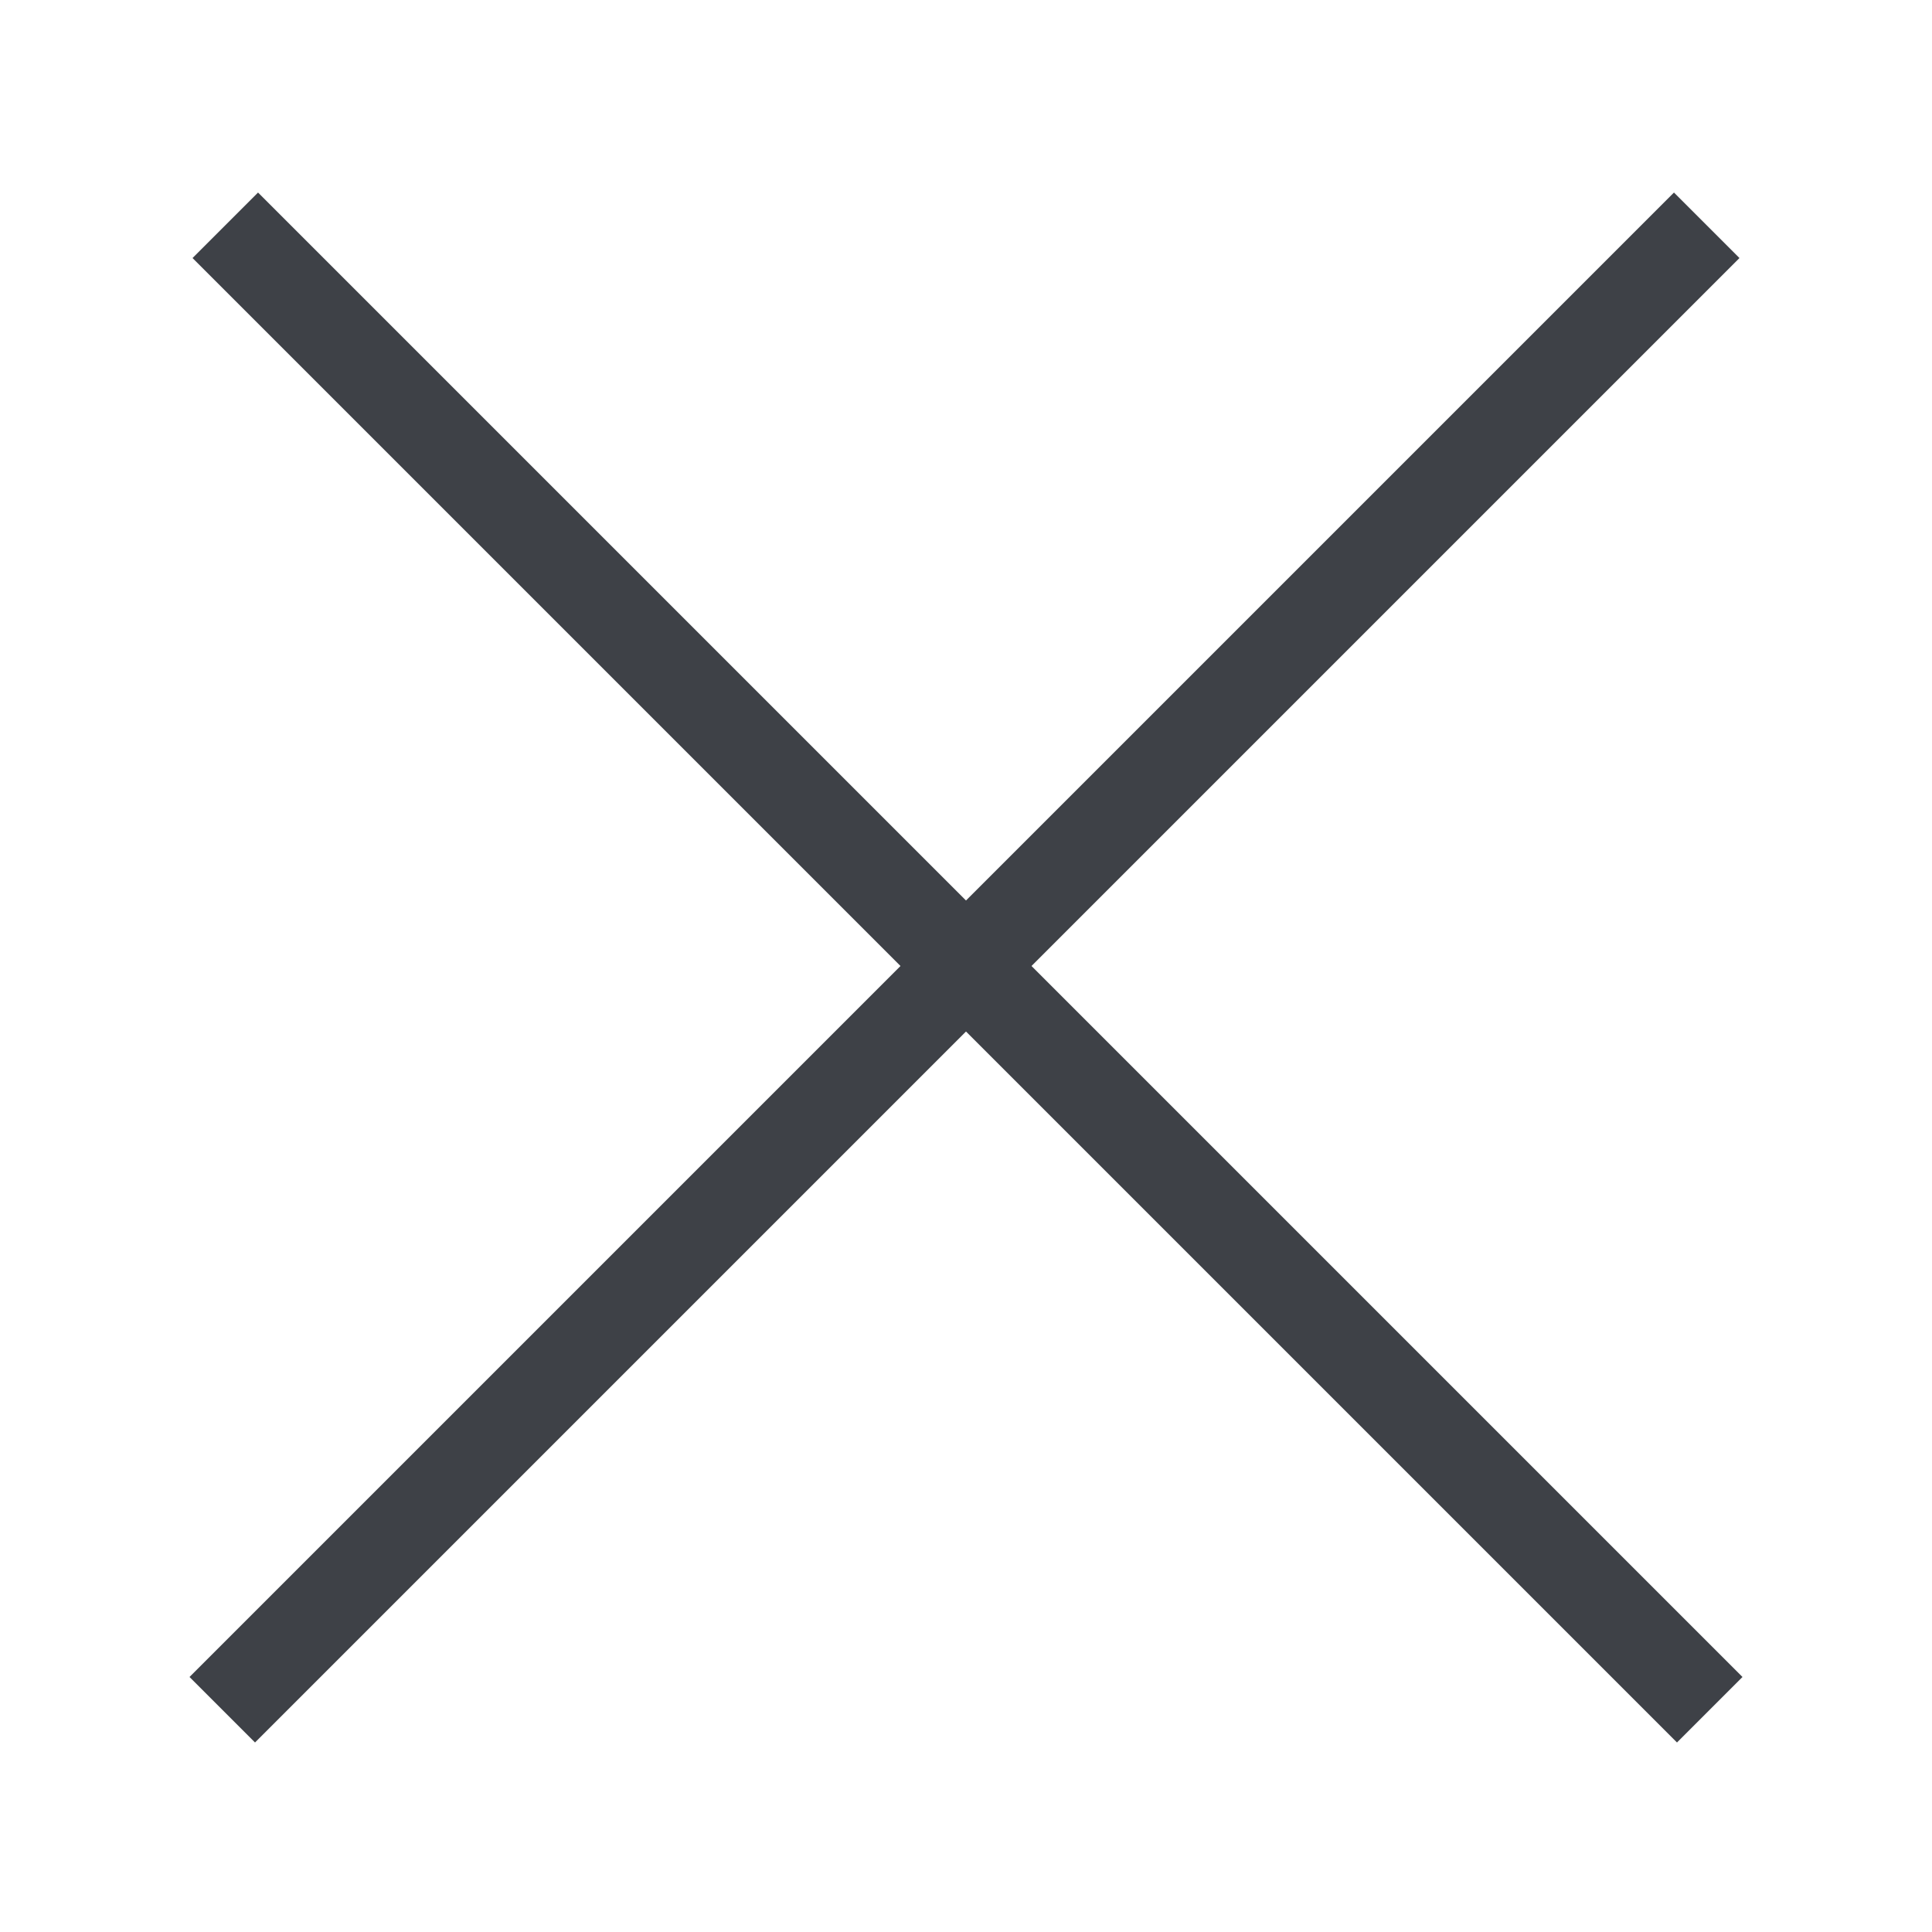
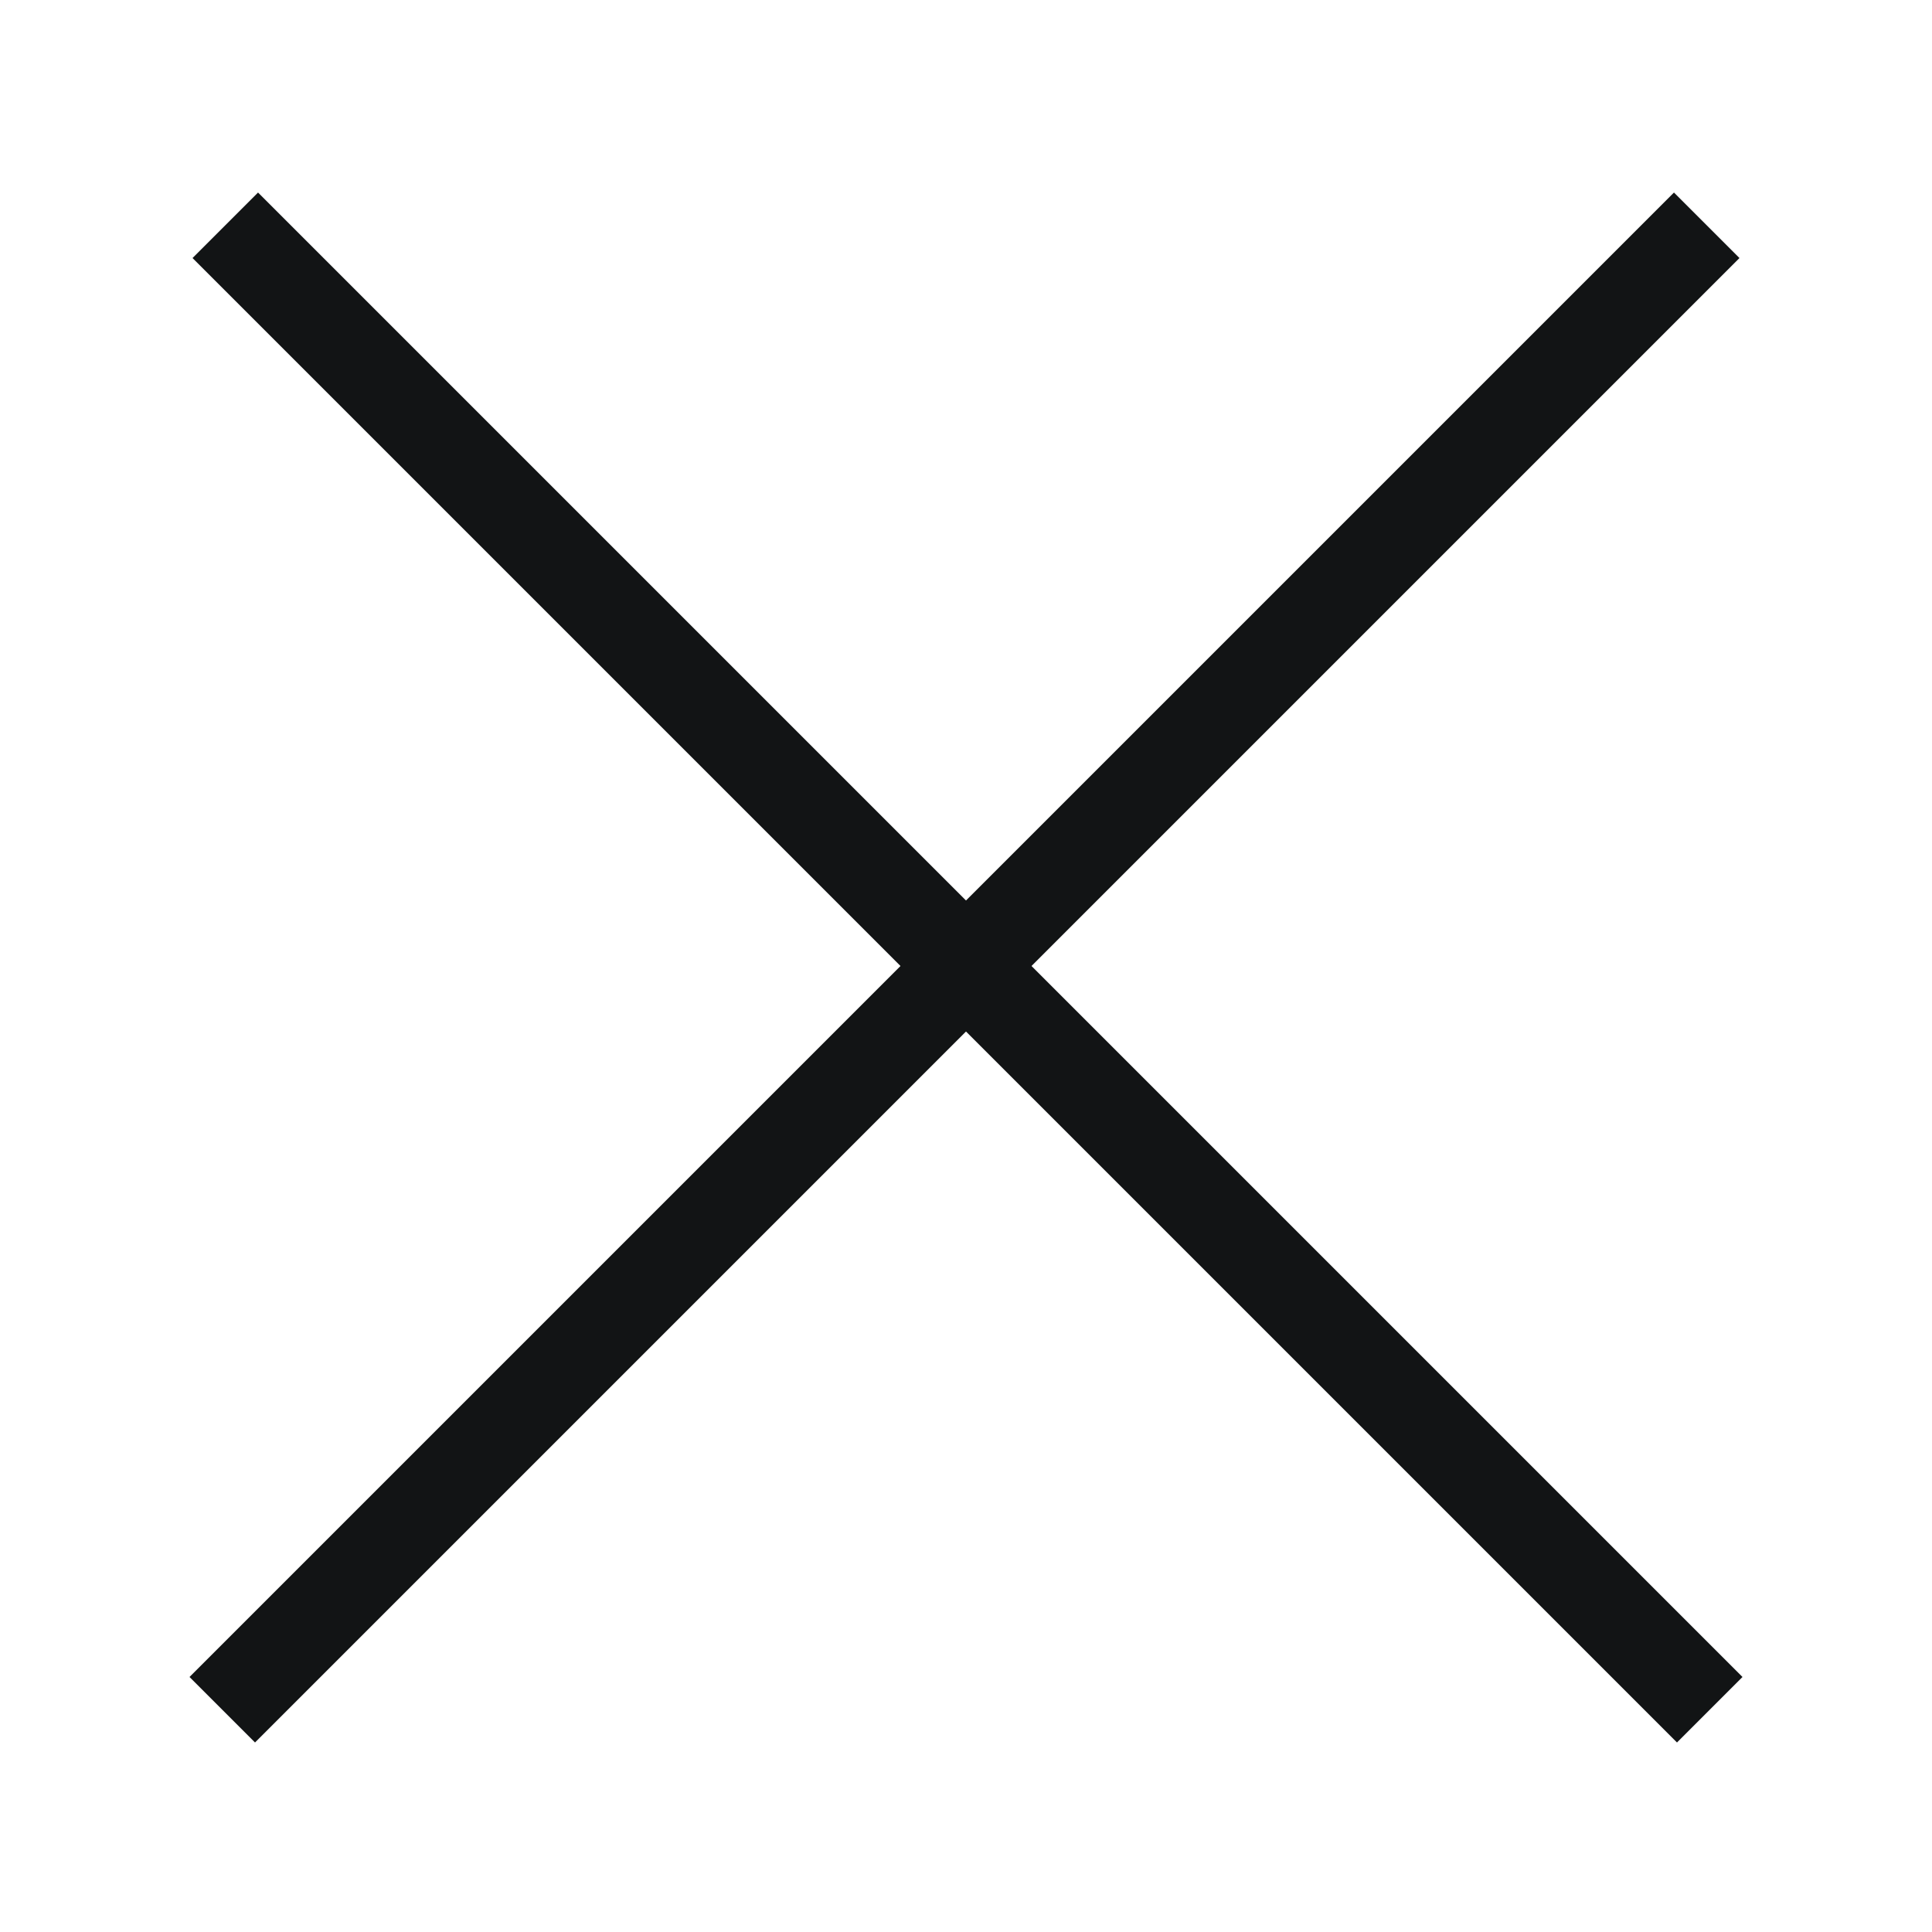
<svg xmlns="http://www.w3.org/2000/svg" width="146px" height="146px" viewBox="0 0 146 146" version="1.1">
  <defs />
  <g id="Page-1" stroke="none" stroke-width="1" fill="none" fill-rule="evenodd">
-     <path d="M19.5,19.5 L126.729,126.729" id="Line" stroke="#3E4147" stroke-width="7" stroke-linecap="square" />
-     <path d="M19.271,19.5 L126.5,126.729" id="Line-Copy" stroke="#3E4147" stroke-width="7" stroke-linecap="square" transform="translate(72.88563, 73.11437) scale(-1, 1) translate(-72.88563, -73.11437) " />
+     <path d="M19.5,19.5 L126.729,126.729" id="Line" stroke="#121415" stroke-width="7" stroke-linecap="square" />
+     <path d="M19.271,19.5 L126.5,126.729" id="Line-Copy" stroke="#121415" stroke-width="7" stroke-linecap="square" transform="translate(72.88563, 73.11437) scale(-1, 1) translate(-72.88563, -73.11437) " />
  </g>
</svg>
